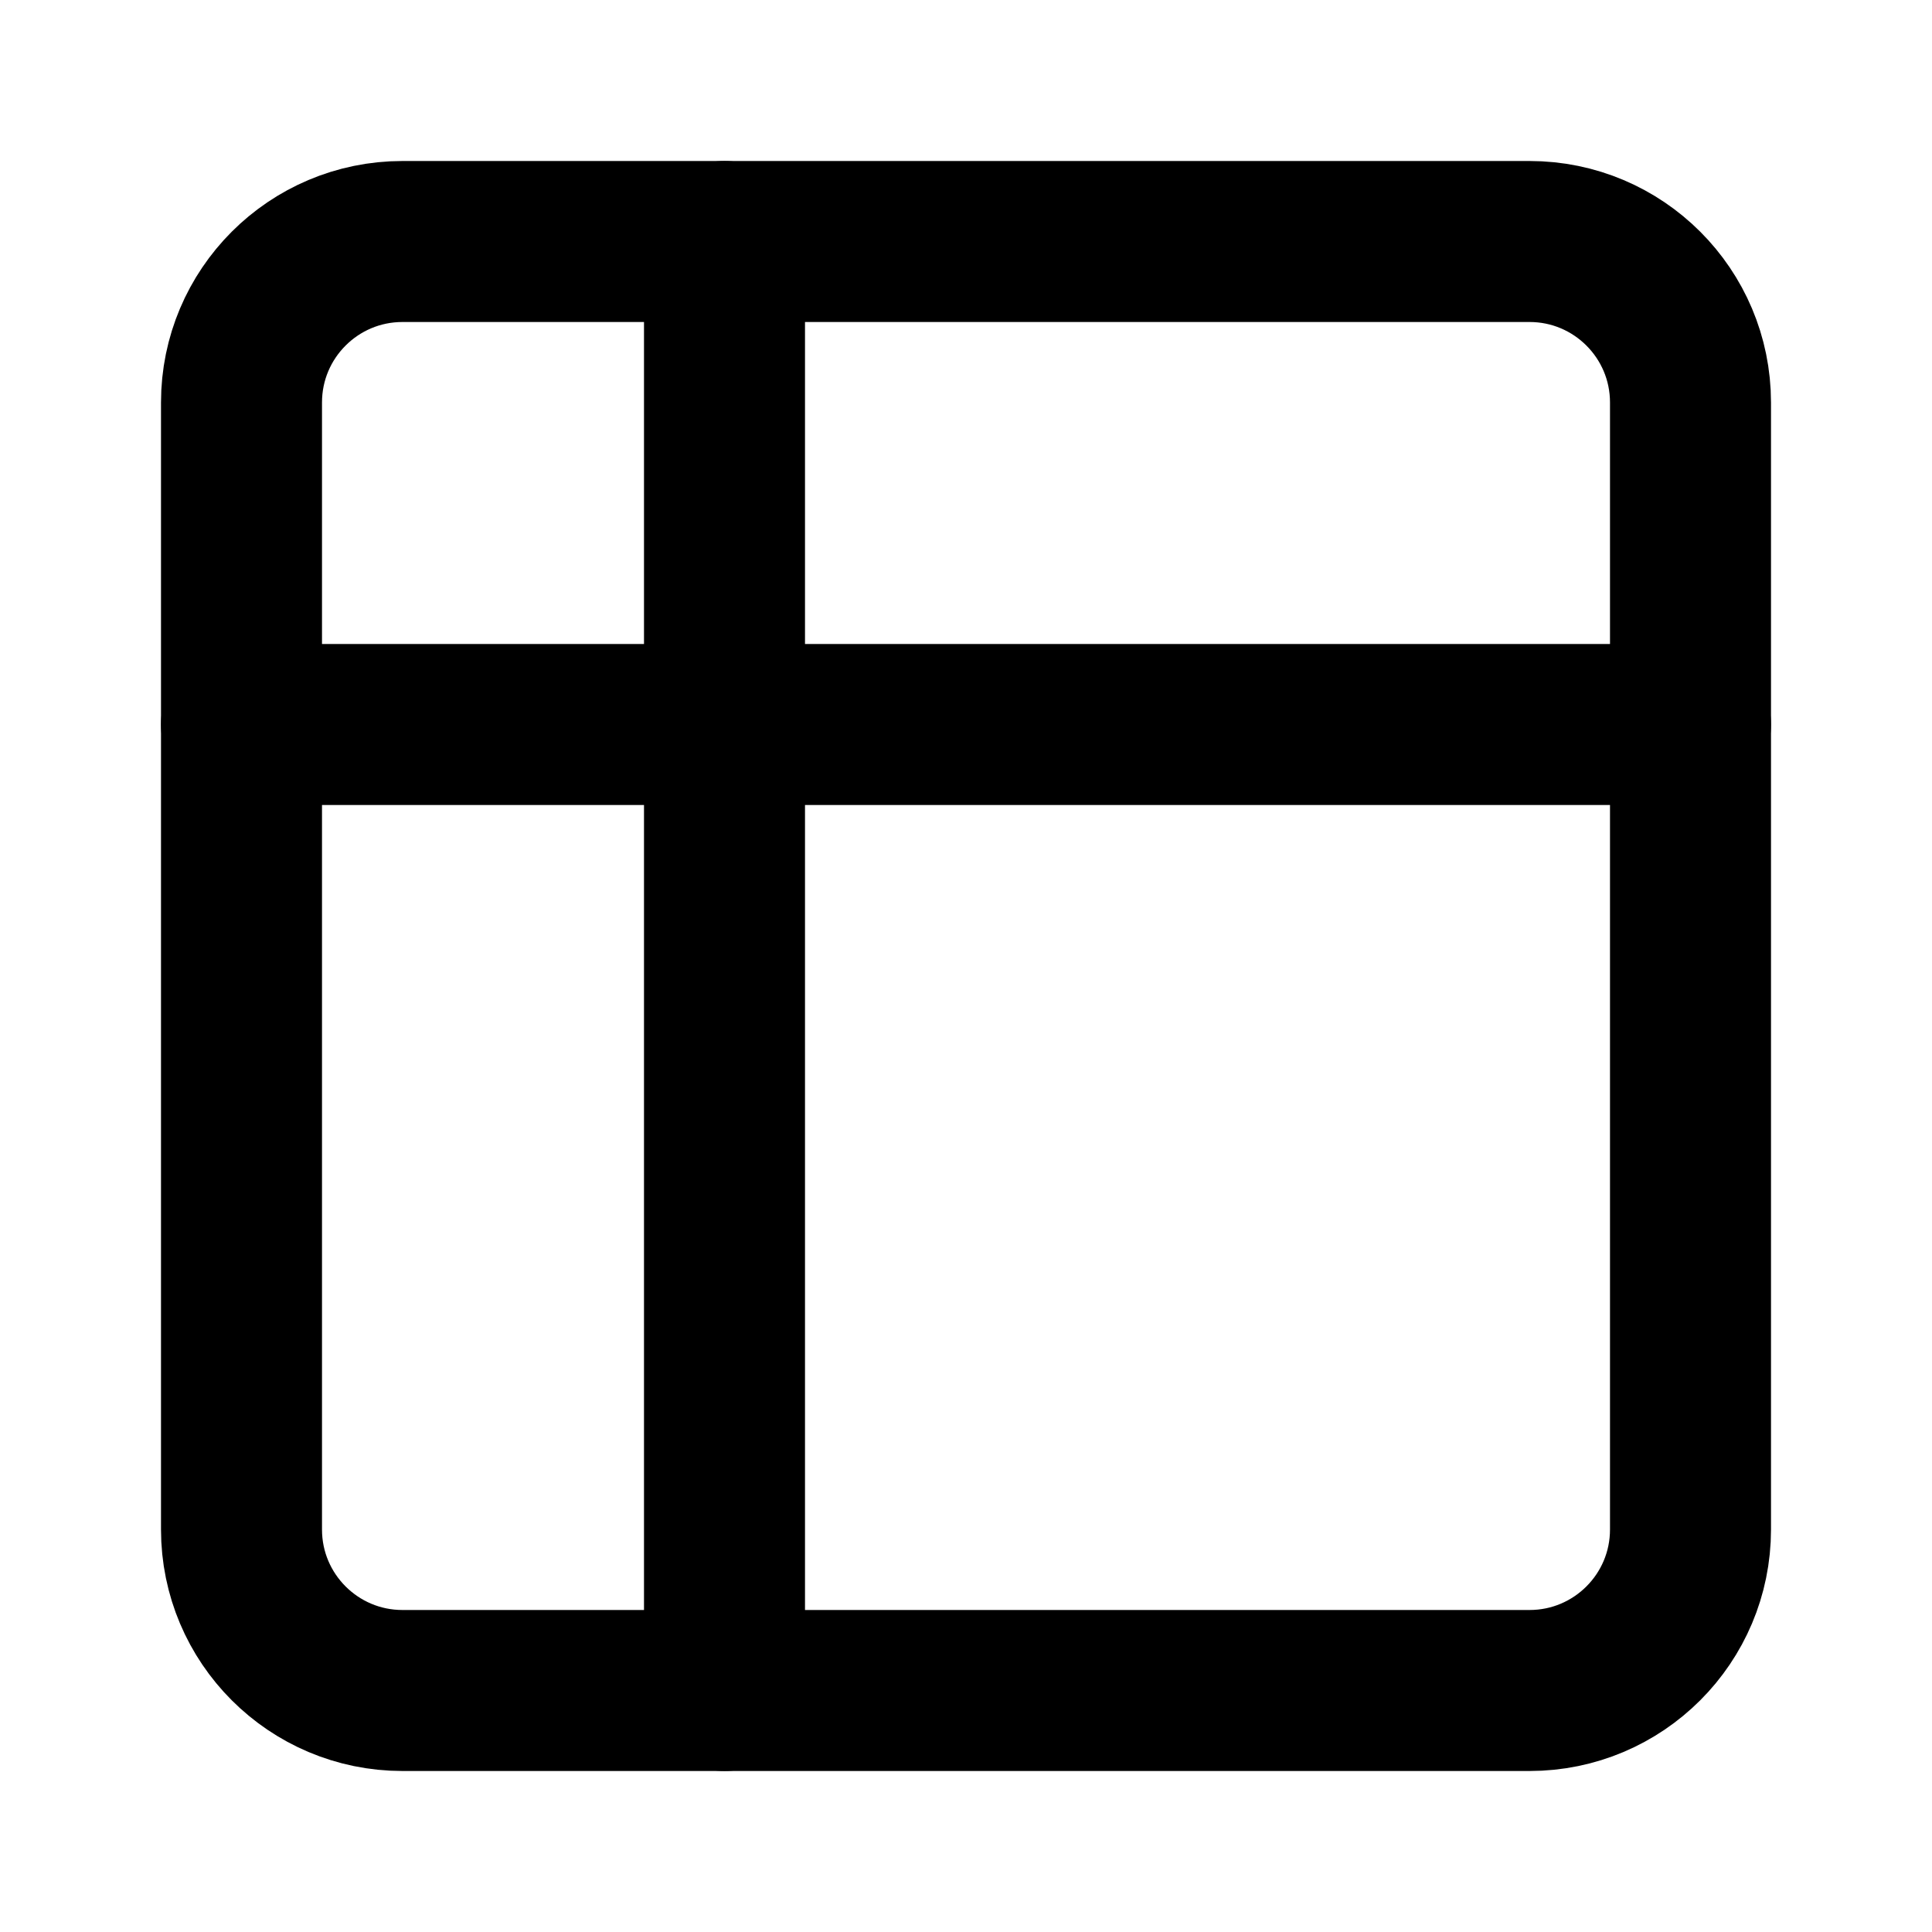
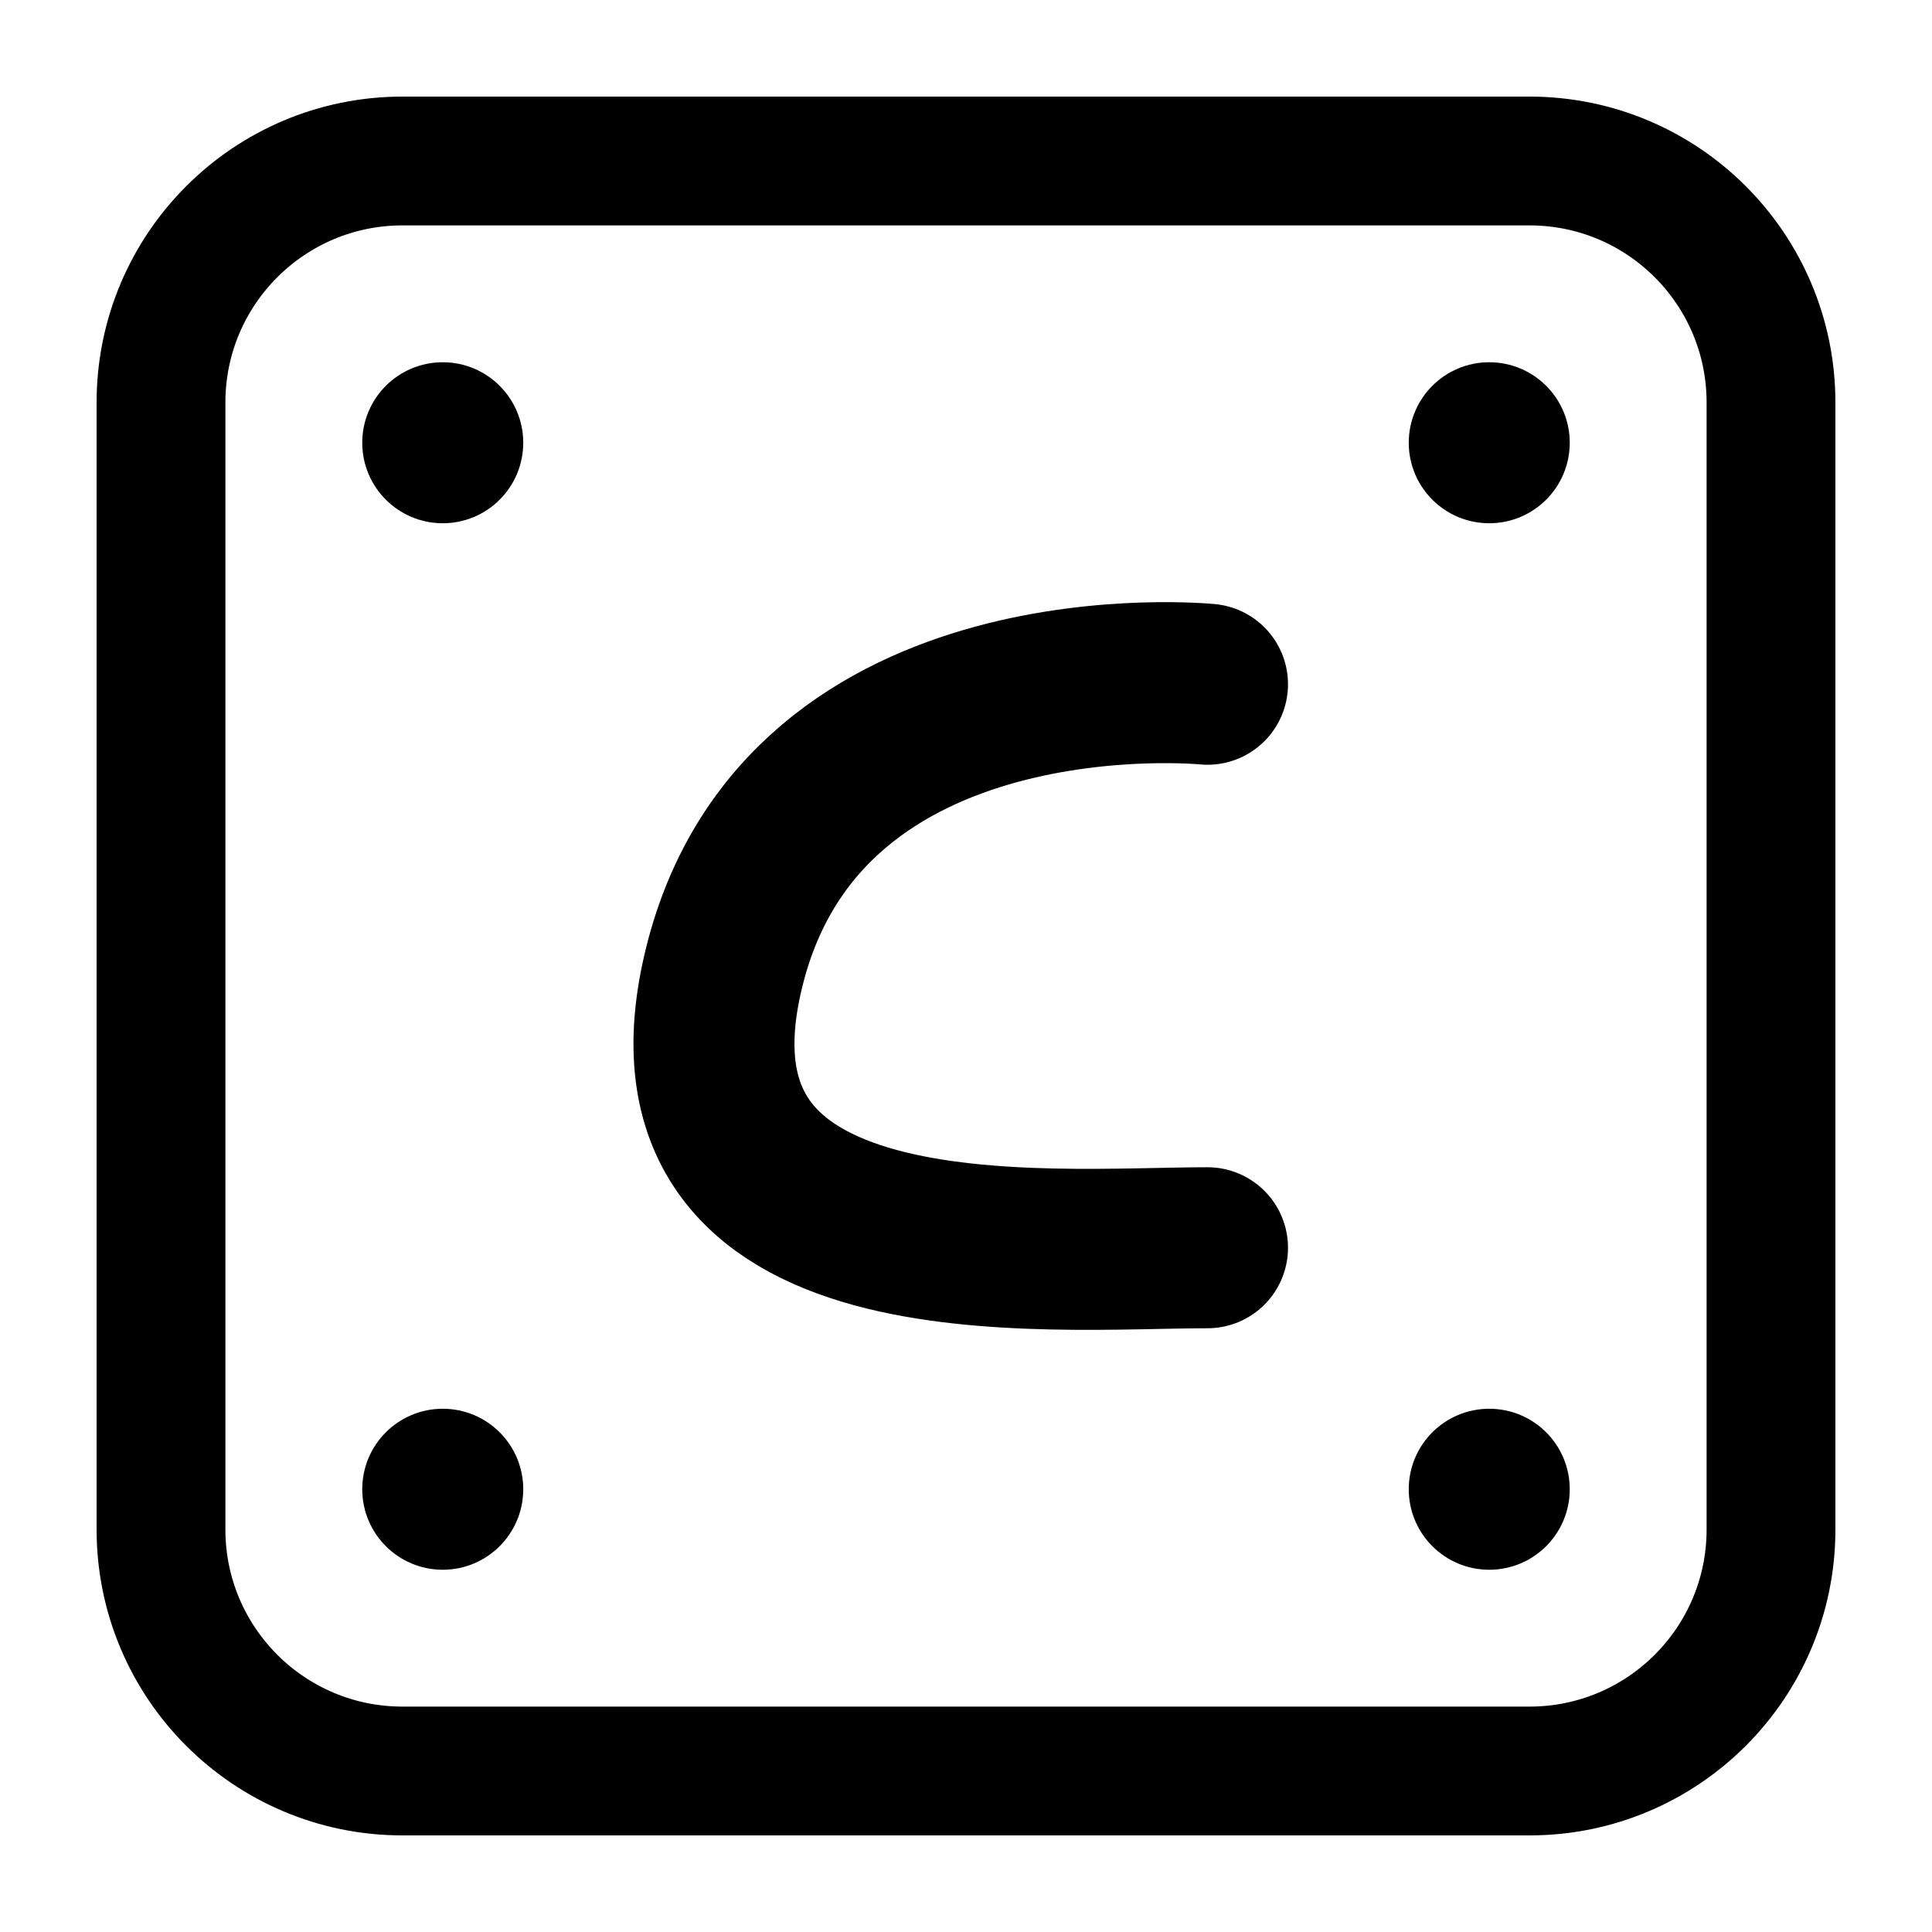
- <svg xmlns="http://www.w3.org/2000/svg" width="24" height="24" viewBox="0 0 24 24" fill="none" stroke="currentColor" stroke-width="2" stroke-linecap="round" stroke-linejoin="round">
-   <rect x="3" y="3" width="18" height="18" rx="2" />
-   <line x1="3" y1="9" x2="21" y2="9" />
-   <line x1="9" y1="3" x2="9" y2="21" />
+ <svg xmlns="http://www.w3.org/2000/svg" width="24" height="24" viewBox="0 0 24 24" fill="none" stroke="currentColor" stroke-width="1.6" stroke-linecap="round" stroke-linejoin="round">
+   <rect x="2" y="2" width="20" height="20" rx="3" />
+   <circle cx="5.5" cy="5.5" r="1" fill="currentColor" stroke="none" />
+   <circle cx="18.5" cy="5.5" r="1" fill="currentColor" stroke="none" />
+   <circle cx="5.5" cy="18.5" r="1" fill="currentColor" stroke="none" />
+   <circle cx="18.5" cy="18.5" r="1" fill="currentColor" stroke="none" />
+   <path d="M15 8.5 C15 8.5 10 8 9 12 C8 16 13 15.5 15 15.5" stroke-width="2" />
</svg>
